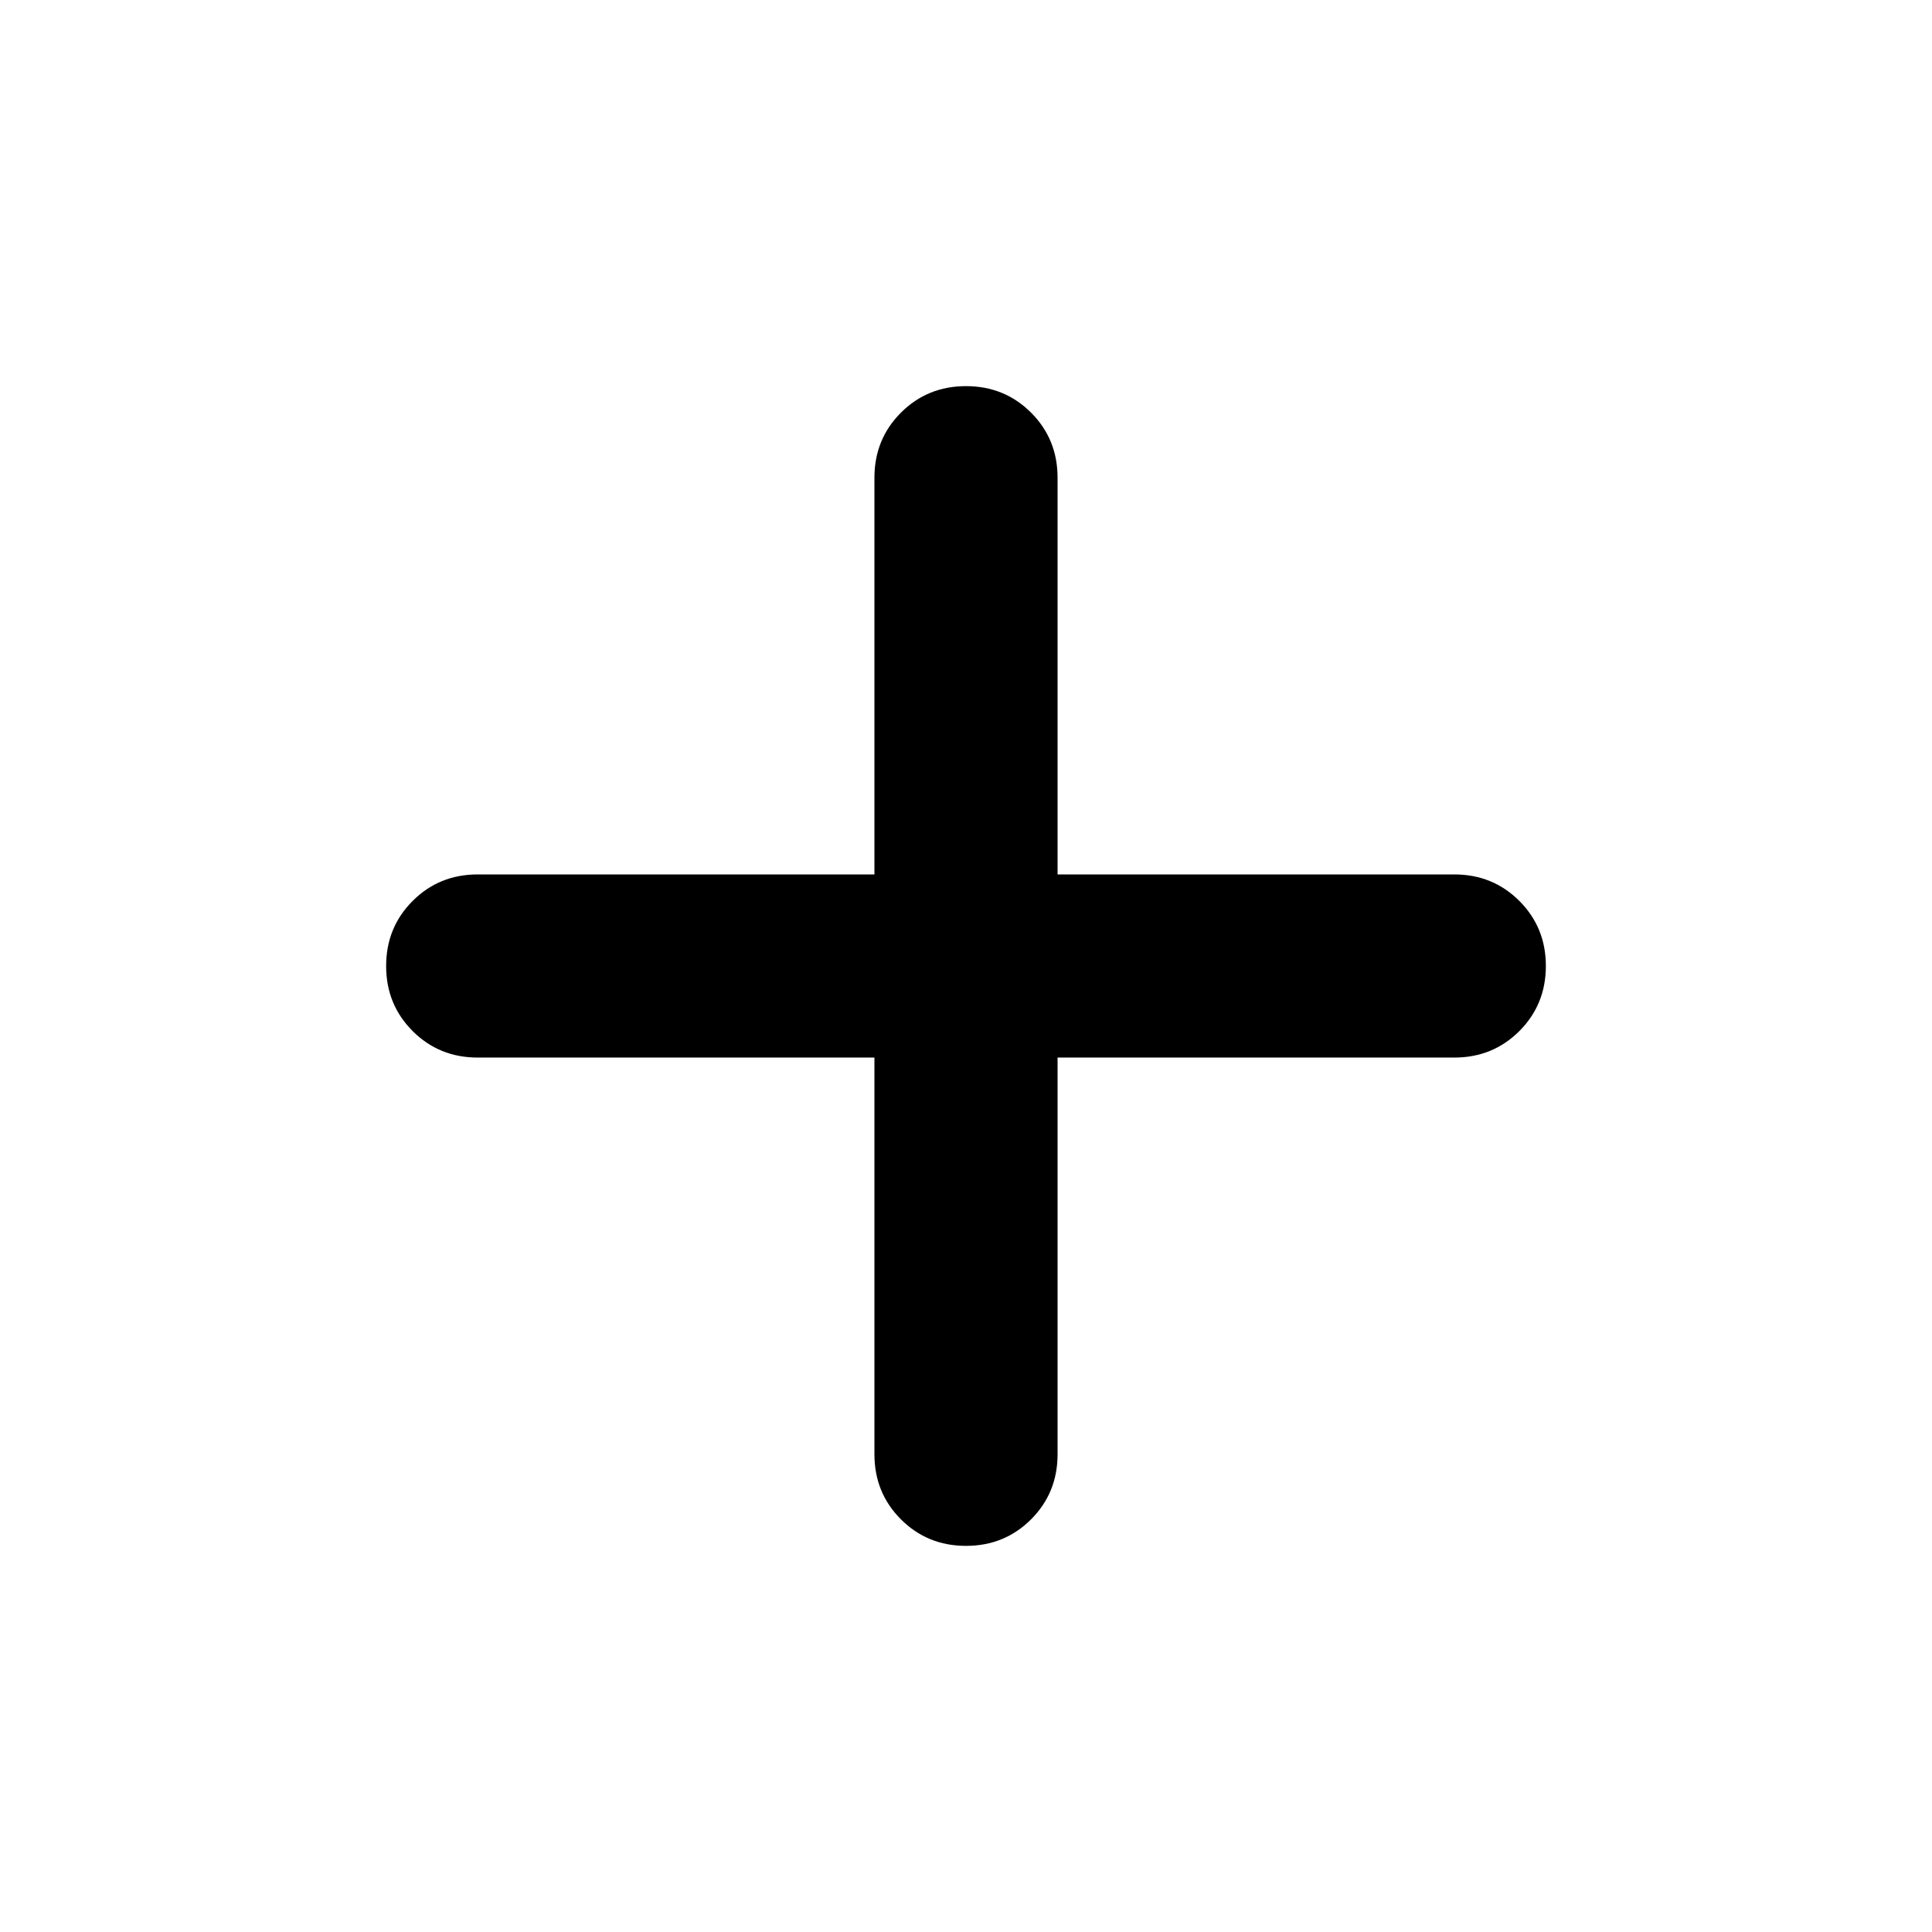
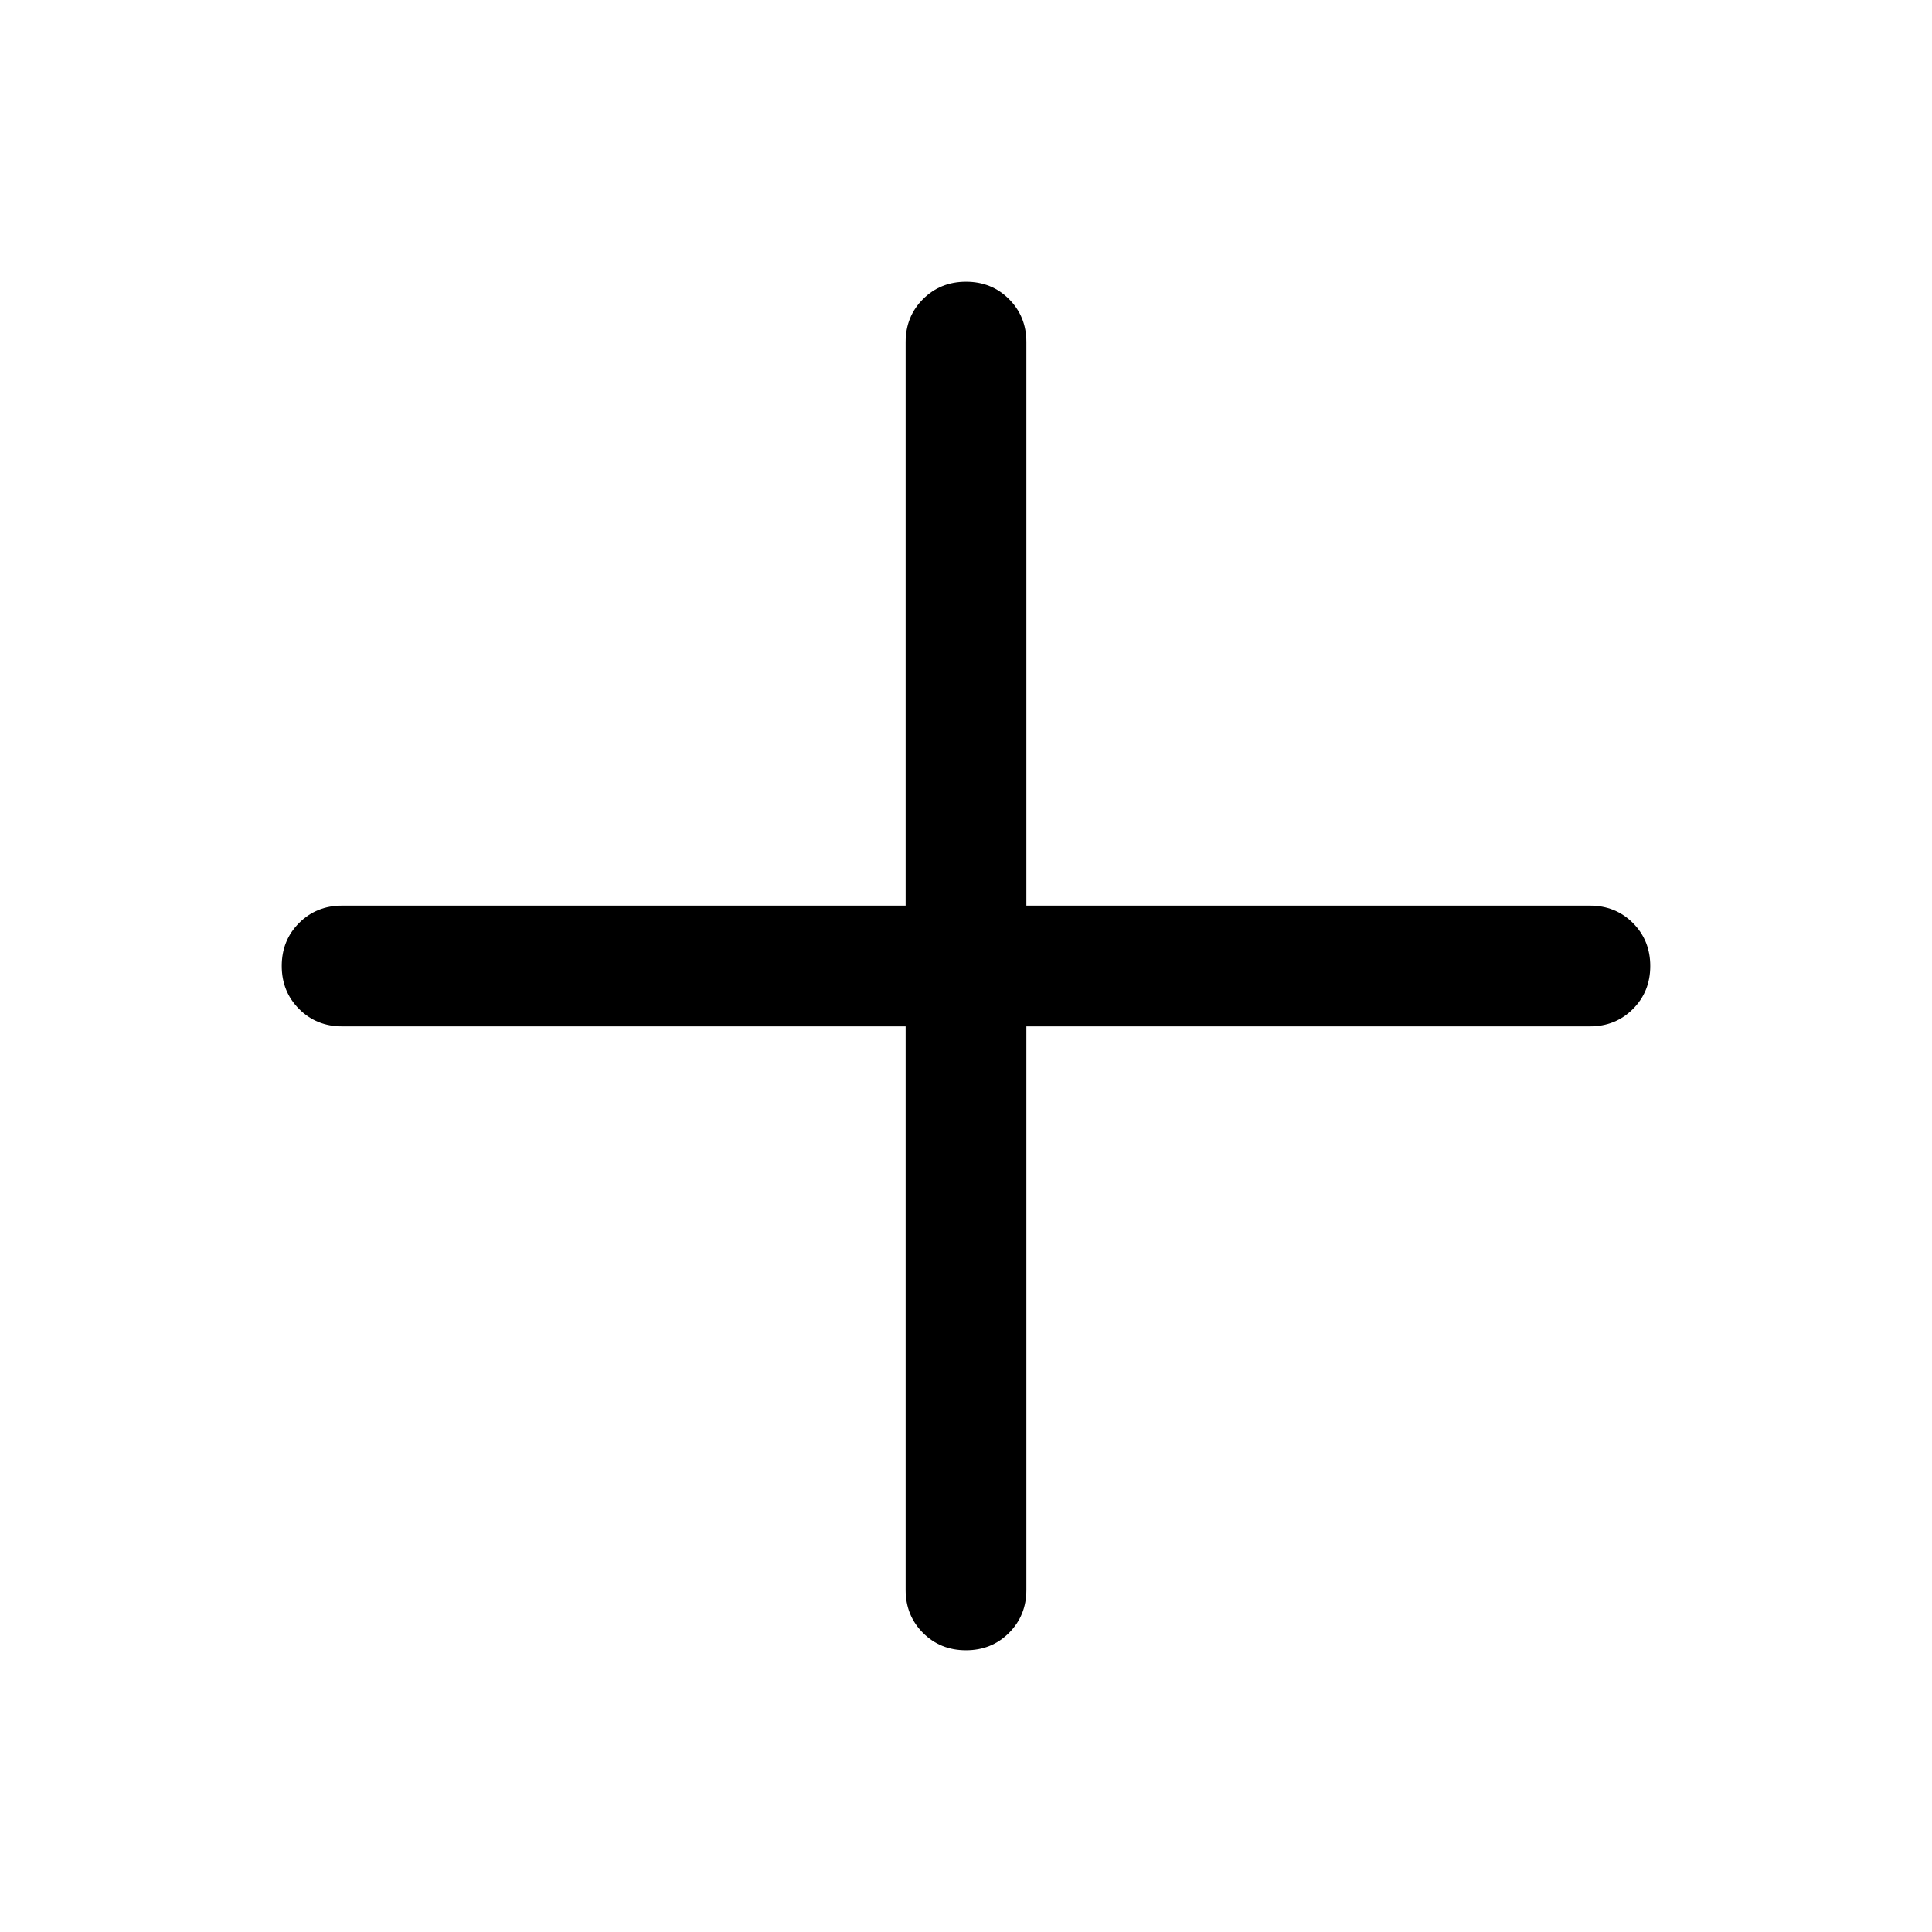
<svg xmlns="http://www.w3.org/2000/svg" height="24px" viewBox="0 -960 960 960" width="24px" fill="#000000">
-   <path d="M434.5-434.5H237.37q-19.15 0-32.33-13.17-13.17-13.18-13.17-32.33t13.17-32.33q13.18-13.17 32.33-13.17H434.5v-197.13q0-19.15 13.17-32.33 13.18-13.17 32.33-13.17t32.33 13.17q13.17 13.18 13.17 32.33v197.13h197.13q19.15 0 32.33 13.17 13.17 13.18 13.17 32.33t-13.17 32.33q-13.18 13.17-32.33 13.17H525.5v197.13q0 19.15-13.17 32.33-13.18 13.17-32.33 13.17t-32.33-13.17q-13.17-13.18-13.17-32.33V-434.5Z" />
+   <path d="M479.99-140q-12.76 0-21.37-8.63Q450-157.25 450-170v-280H170q-12.75 0-21.37-8.63-8.63-8.63-8.63-21.38 0-12.76 8.63-21.37Q157.25-510 170-510h280v-280q0-12.75 8.63-21.37 8.63-8.63 21.38-8.63 12.76 0 21.37 8.63Q510-802.75 510-790v280h280q12.75 0 21.37 8.63 8.63 8.63 8.63 21.38 0 12.76-8.63 21.37Q802.75-450 790-450H510v280q0 12.75-8.63 21.37-8.63 8.63-21.38 8.63Z" />
</svg>
